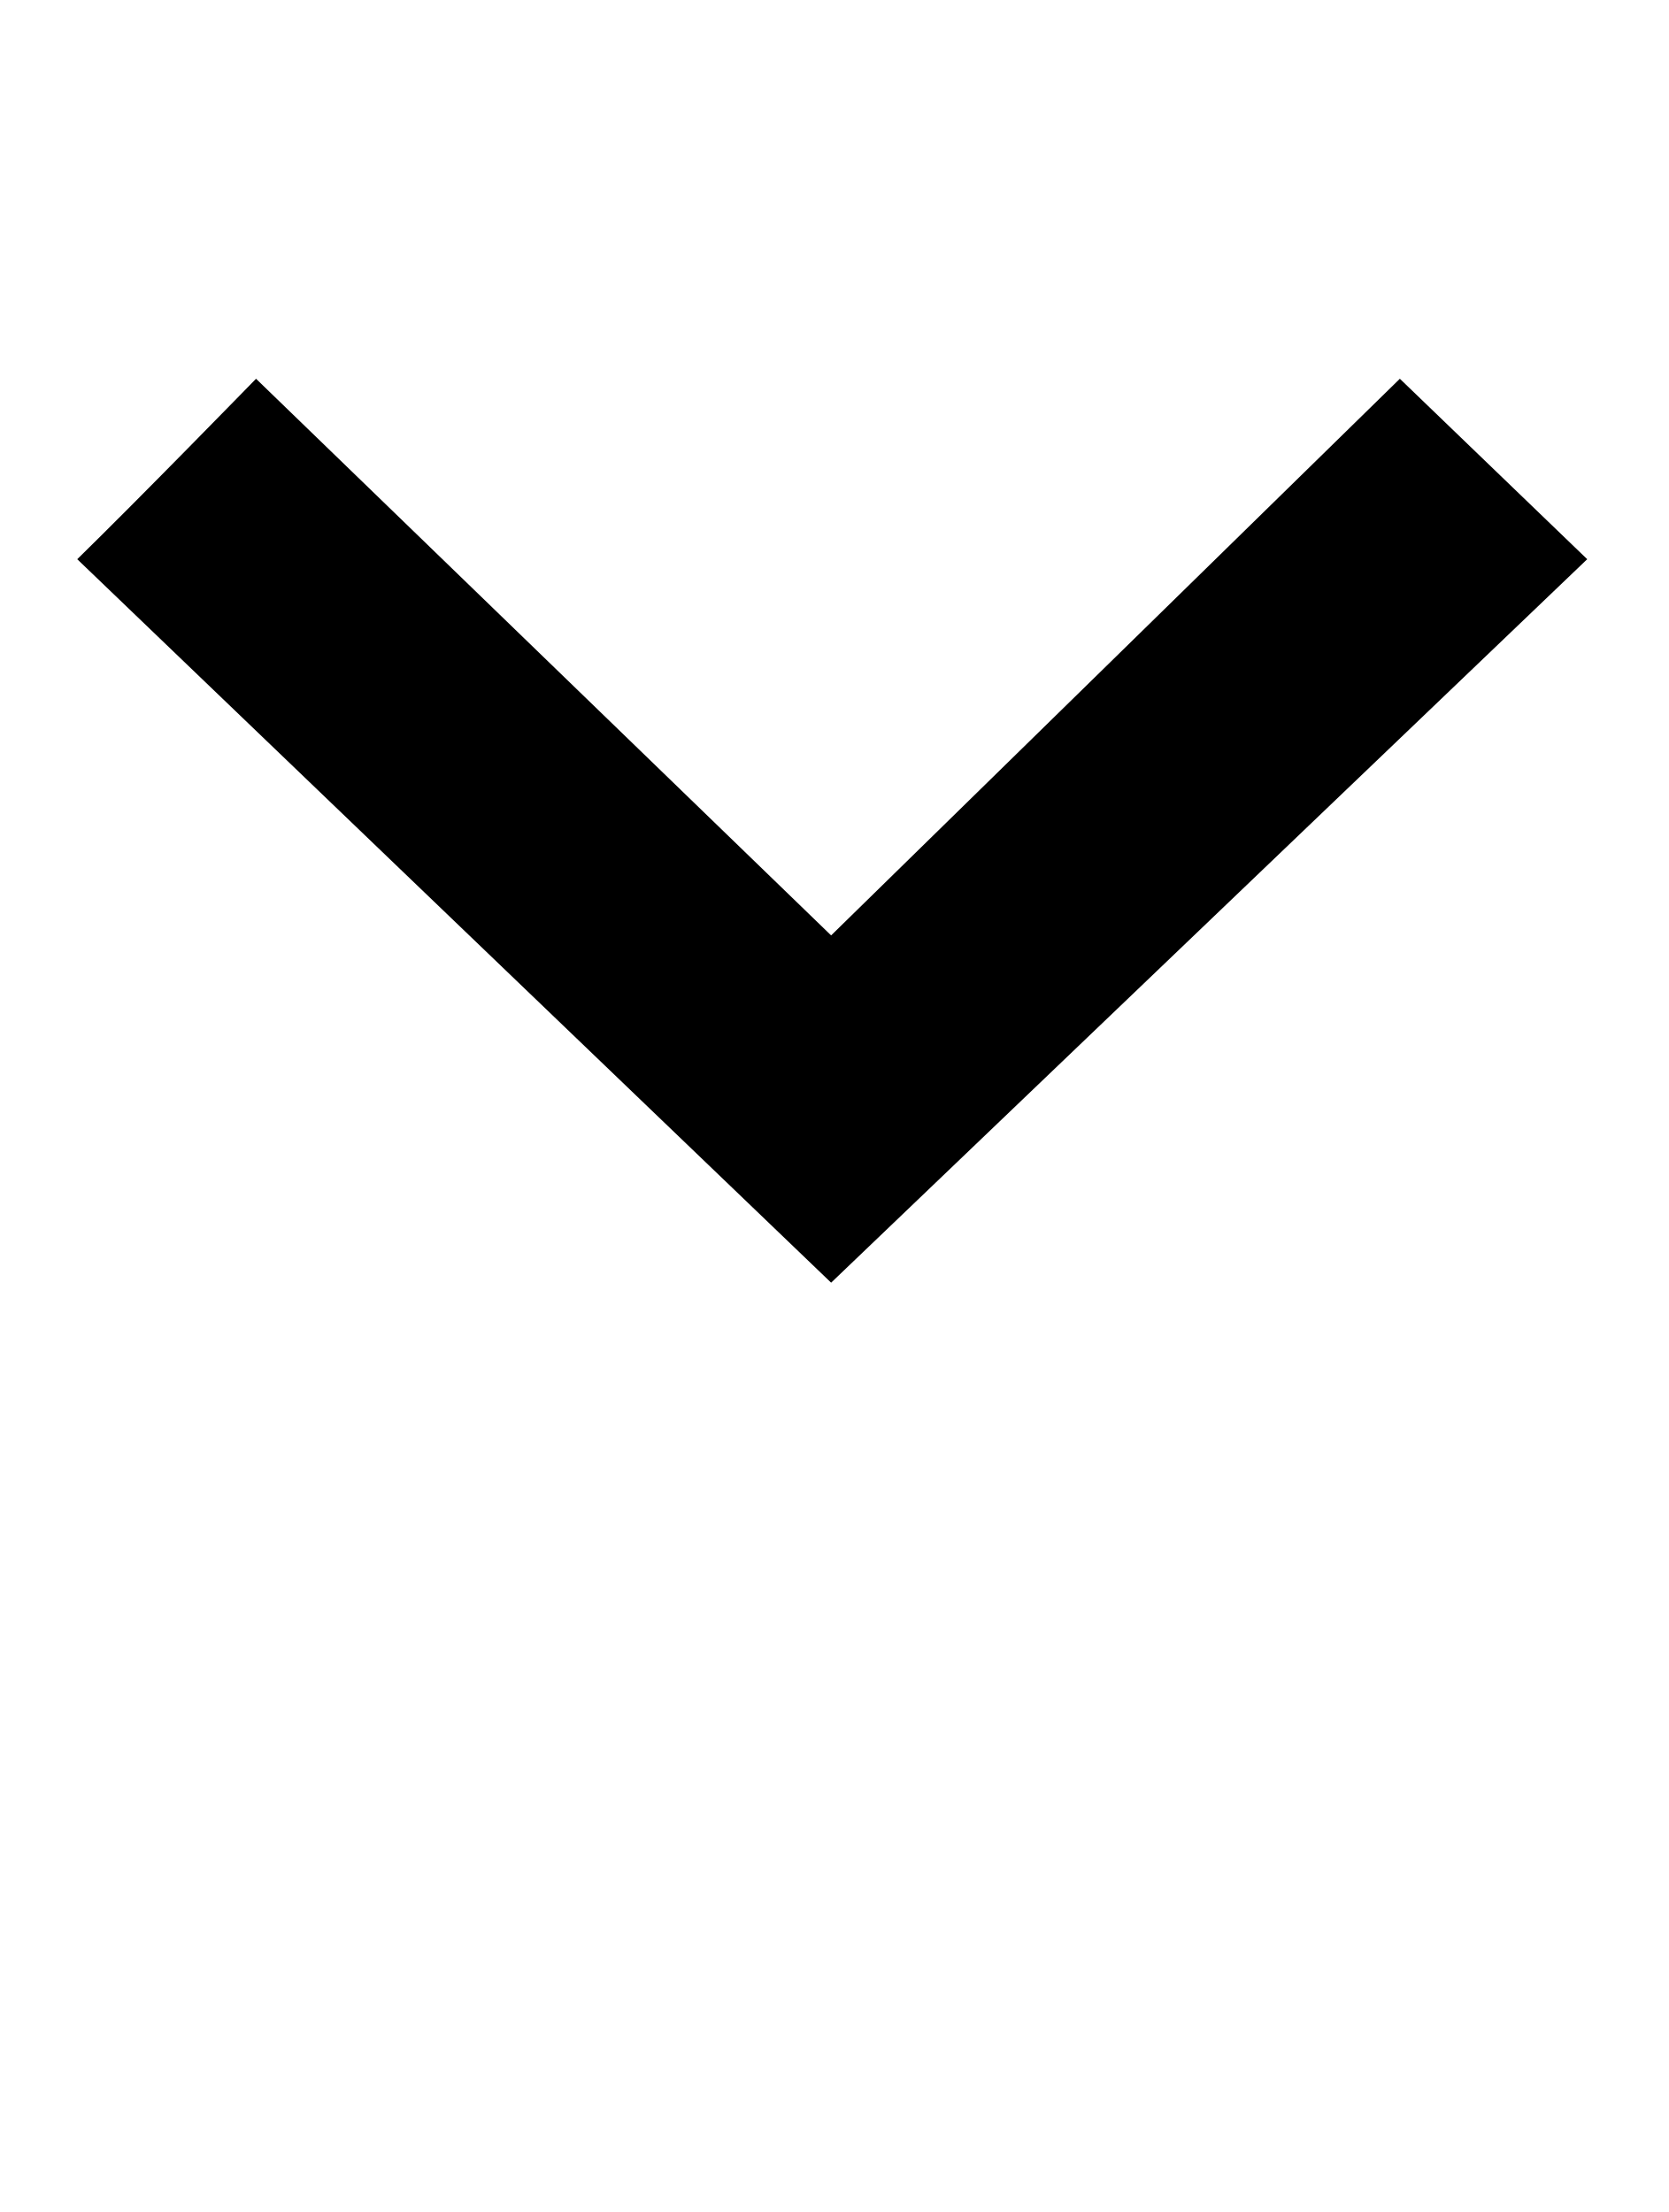
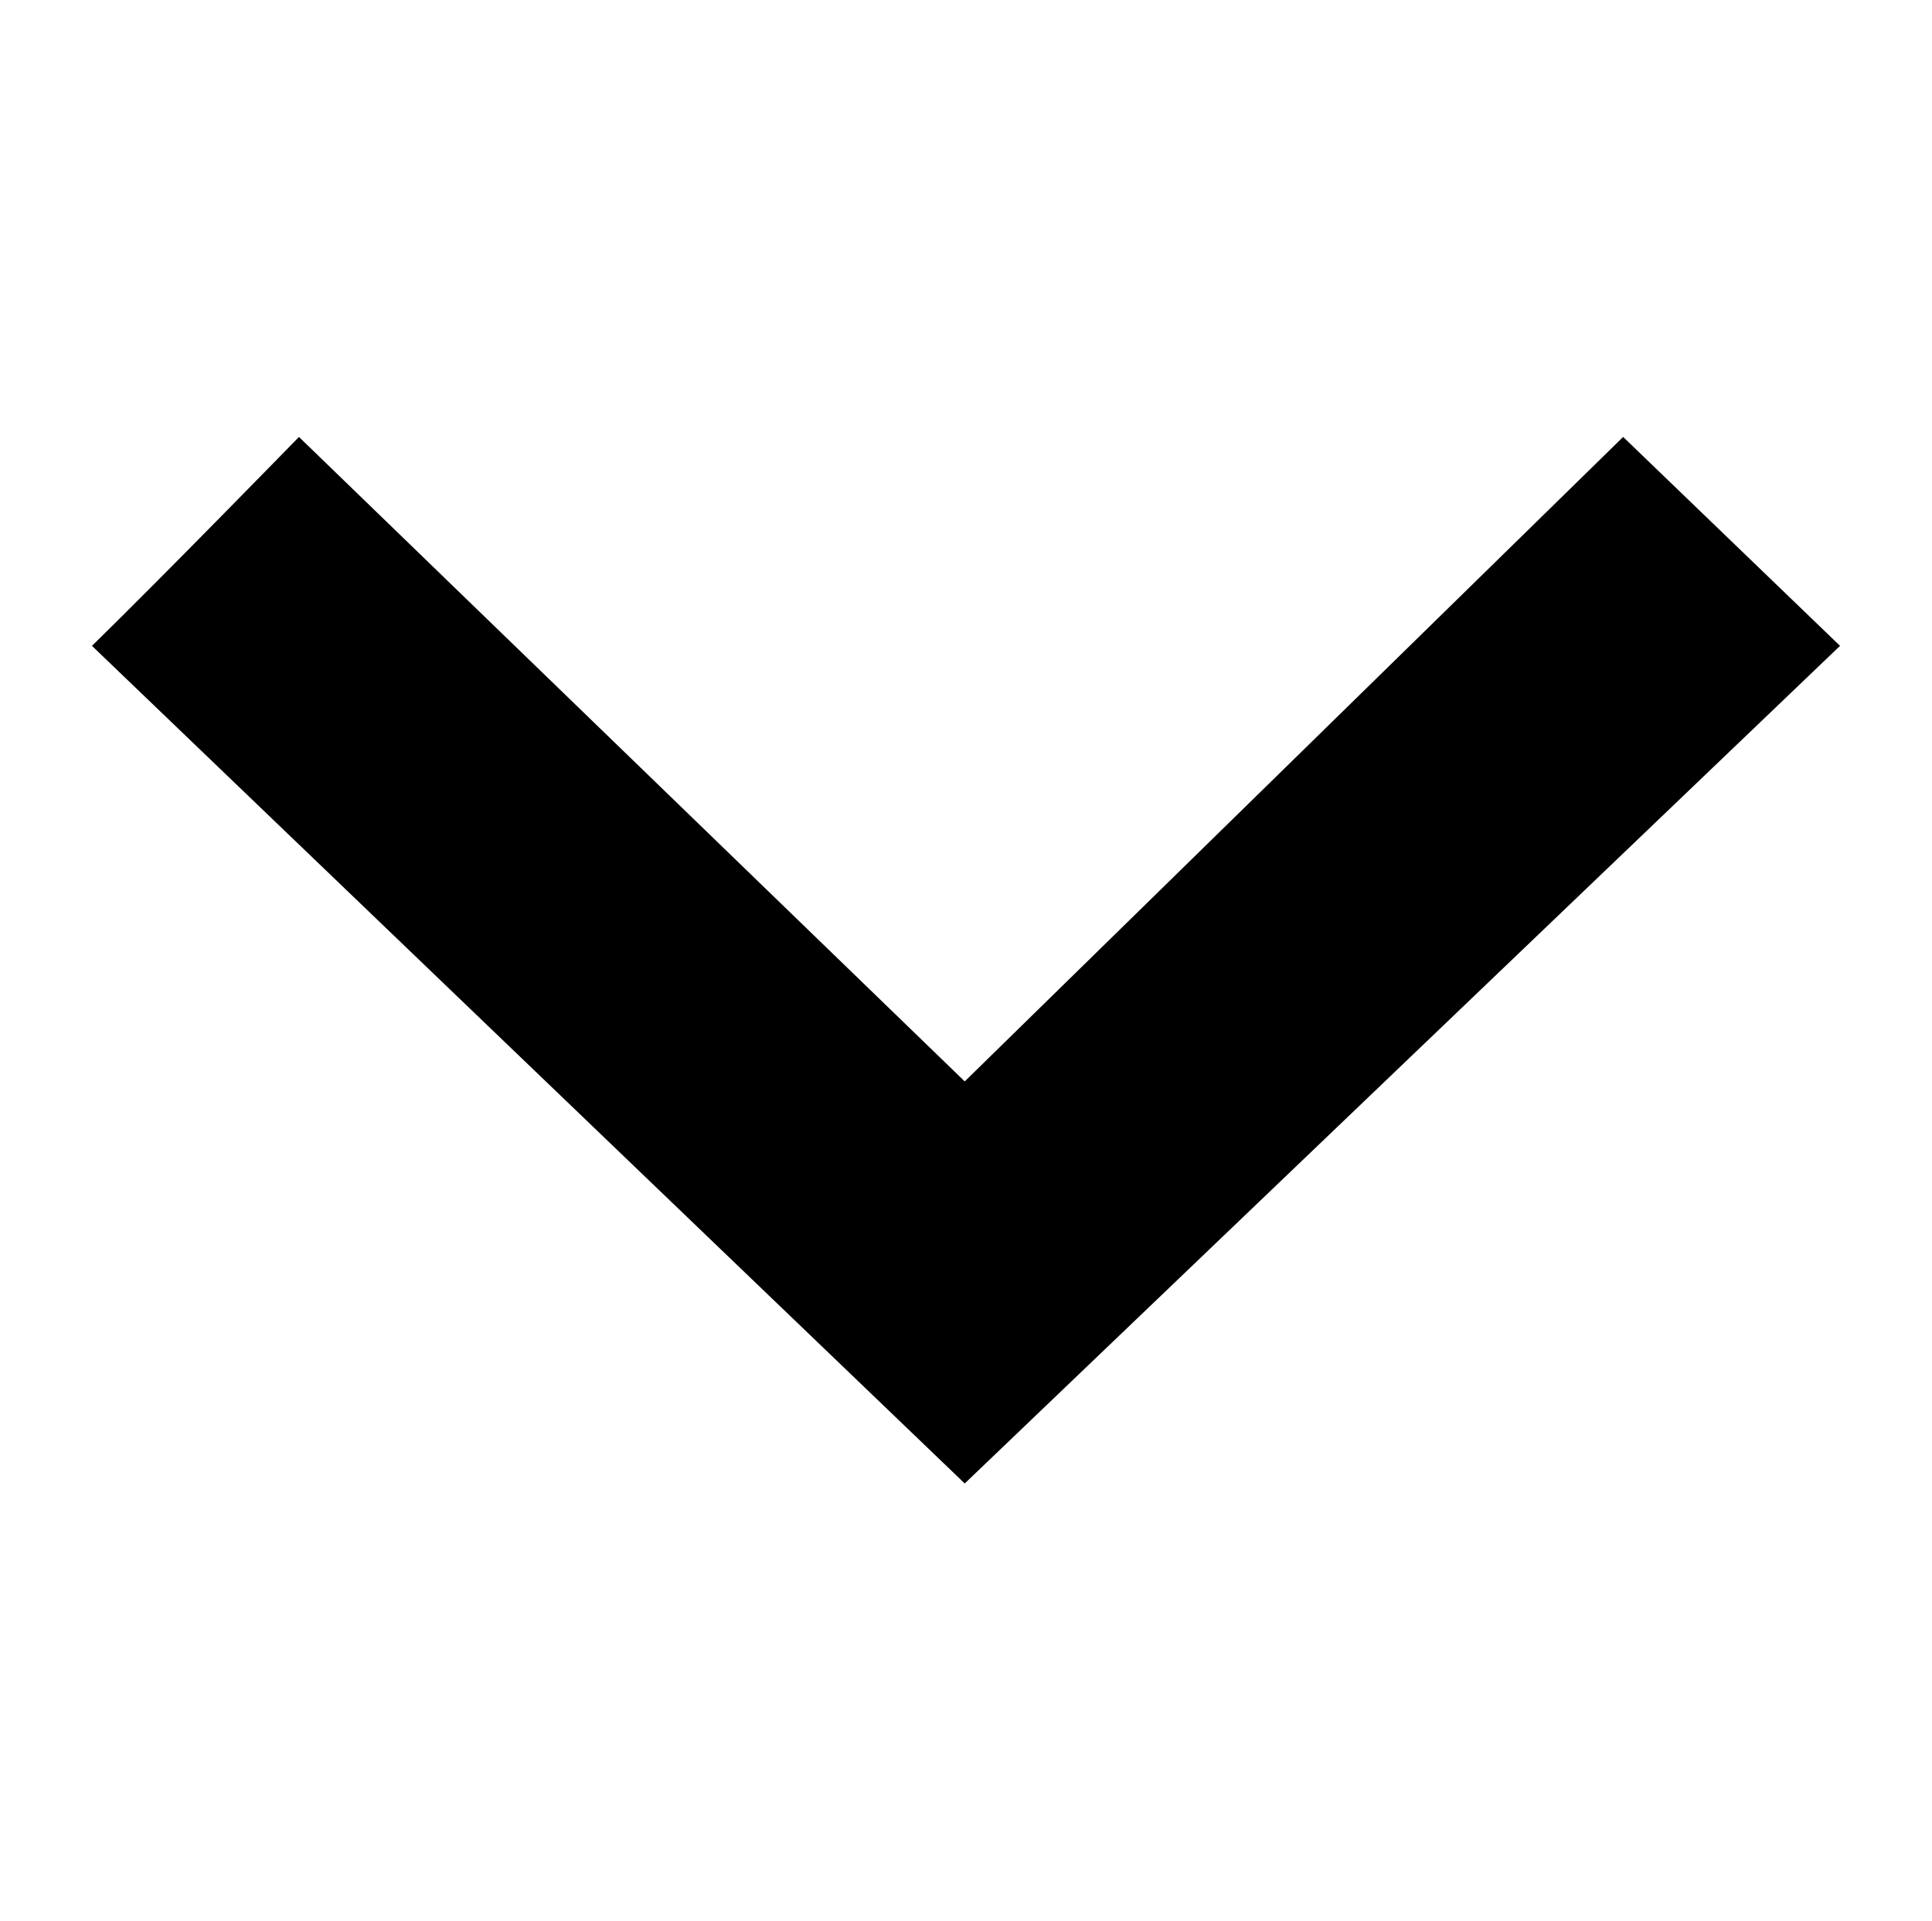
- <svg xmlns="http://www.w3.org/2000/svg" version="1.2" baseProfile="tiny" id="Layer_1" x="0px" y="0px" width="574.473px" height="761.571px" viewBox="205.604 0 574.473 761.571" xml:space="preserve">
+ <svg xmlns="http://www.w3.org/2000/svg" version="1.2" baseProfile="tiny" id="Layer_1" x="0px" y="0px" width="574.473px" height="571.082px" viewBox="0 0 574.473 571.082" xml:space="preserve">
  <g id="Page-1">
    <g id="Artboard-1">
-       <path id="_x3E_-3-copy-4" d="M751.976,192.527l-64.493-62.123L491.706,322.049L293.741,130.404    c0,0-40.199,41.268-61.549,62.123l259.514,249.085L751.976,192.527z" />
+       <path id="_x3E_-3-copy-4" d="M547.129,192.06l-64.493-62.124L286.859,321.582L88.895,129.937    c0,0-40.199,41.27-61.551,62.123l259.516,249.086L547.129,192.06z" />
    </g>
  </g>
</svg>
